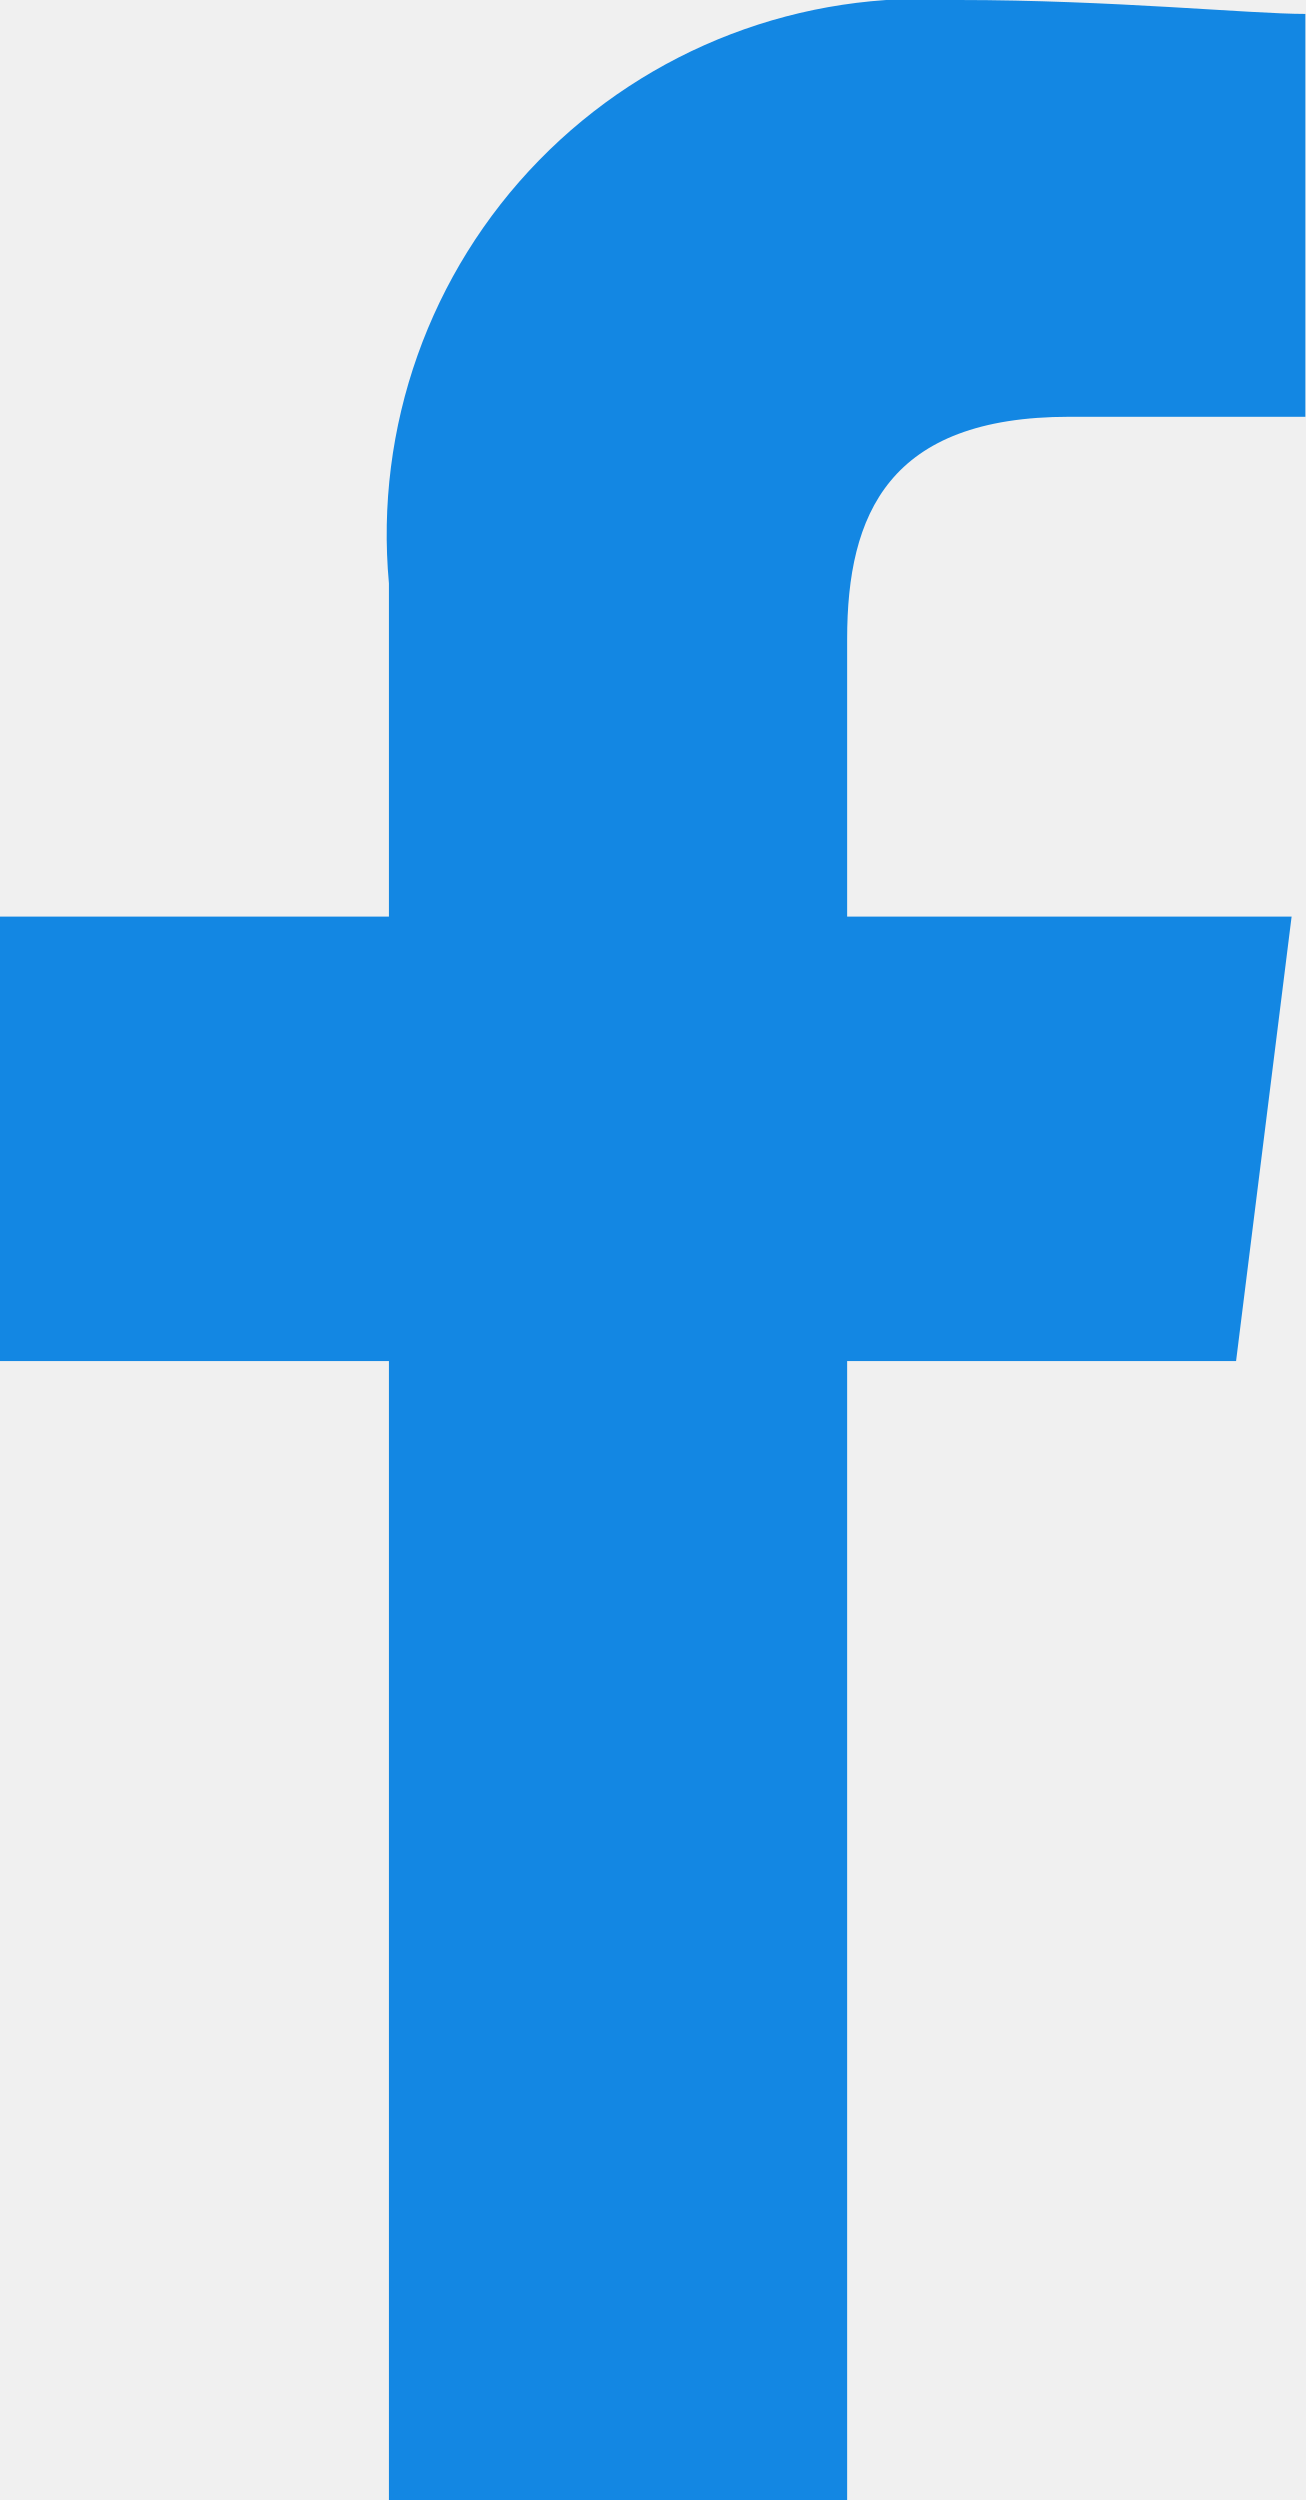
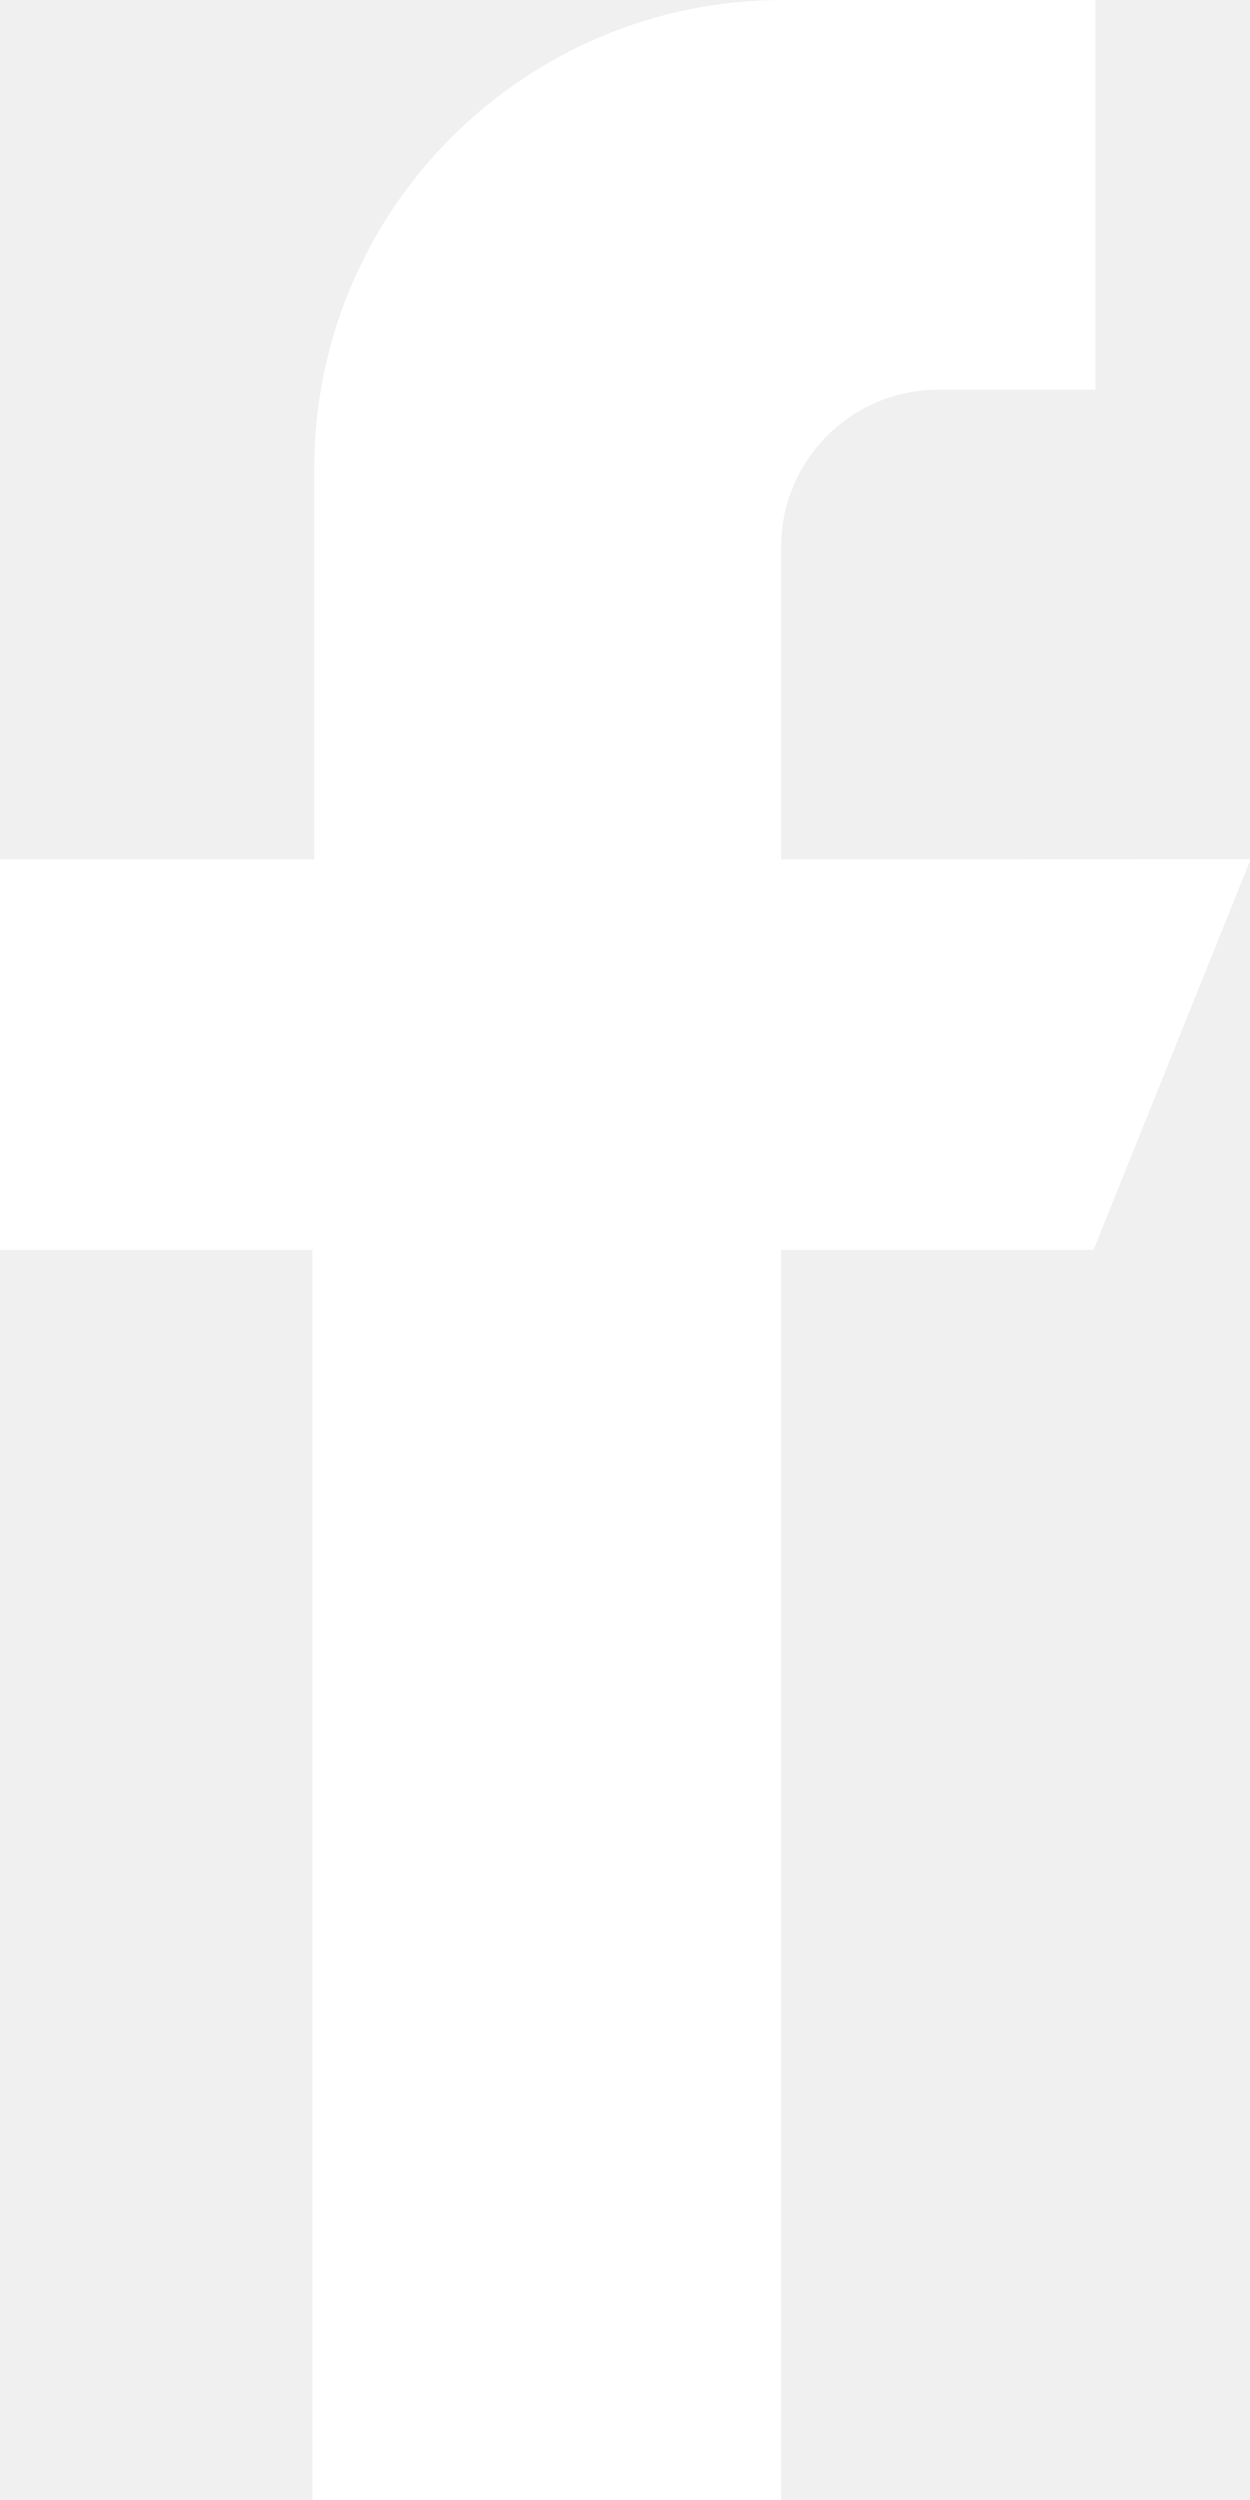
- <svg xmlns="http://www.w3.org/2000/svg" width="7.311" height="14" viewBox="0 0 7.311 14">
-   <path id="Caminho_1" data-name="Caminho 1" d="M84.744,14V7.622h2.178l.311-2.489H84.744V3.578c0-.7.233-1.244,1.244-1.244h1.322V.078C87,.078,86.222,0,85.367,0a3,3,0,0,0-3.189,3.267V5.133H80V7.622h2.178V14Z" transform="translate(-80)" fill="#1387e3" fill-rule="evenodd" />
+ <svg xmlns="http://www.w3.org/2000/svg" width="4.773" height="9.547" viewBox="0 0 4.773 9.547">
+   <path d="M130.983,3.282V2.088a.6.6,0,0,1,.6-.6h.6V0h-1.193a1.79,1.79,0,0,0-1.79,1.79V3.282H128V4.773h1.193V9.547h1.79V4.773h1.193l.6-1.492Z" transform="translate(-128)" fill="#fff" />
</svg>
